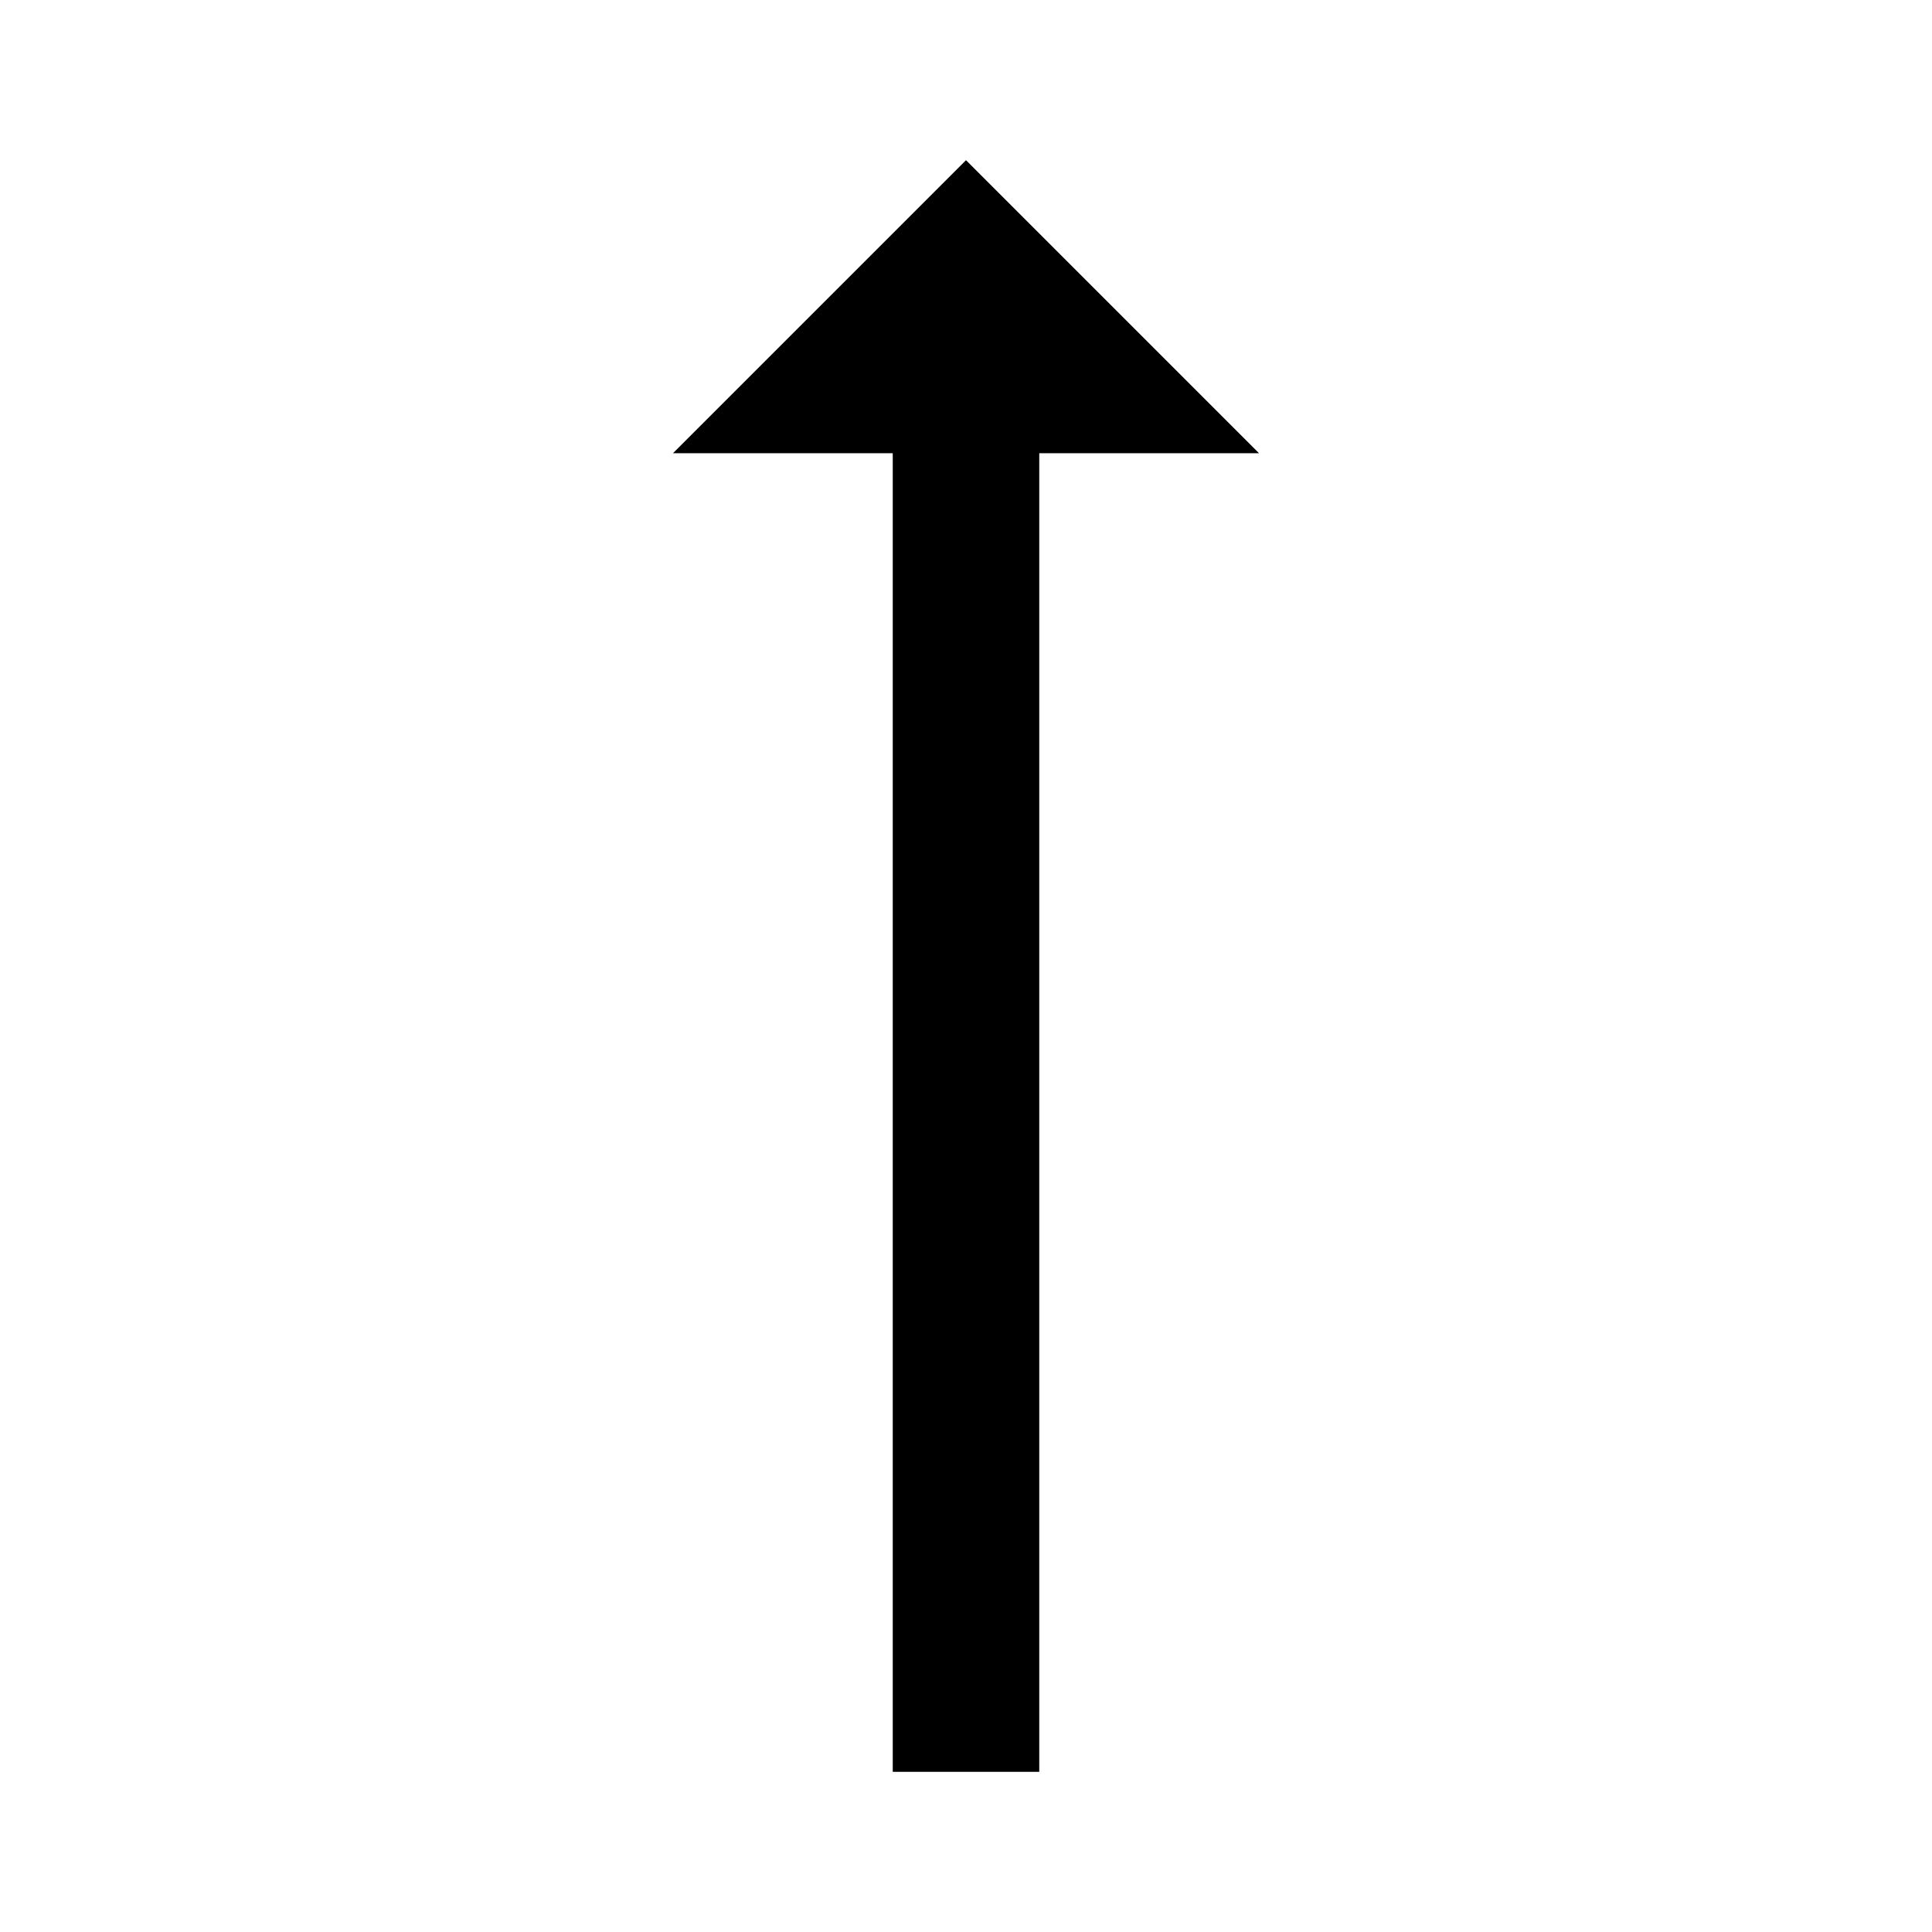
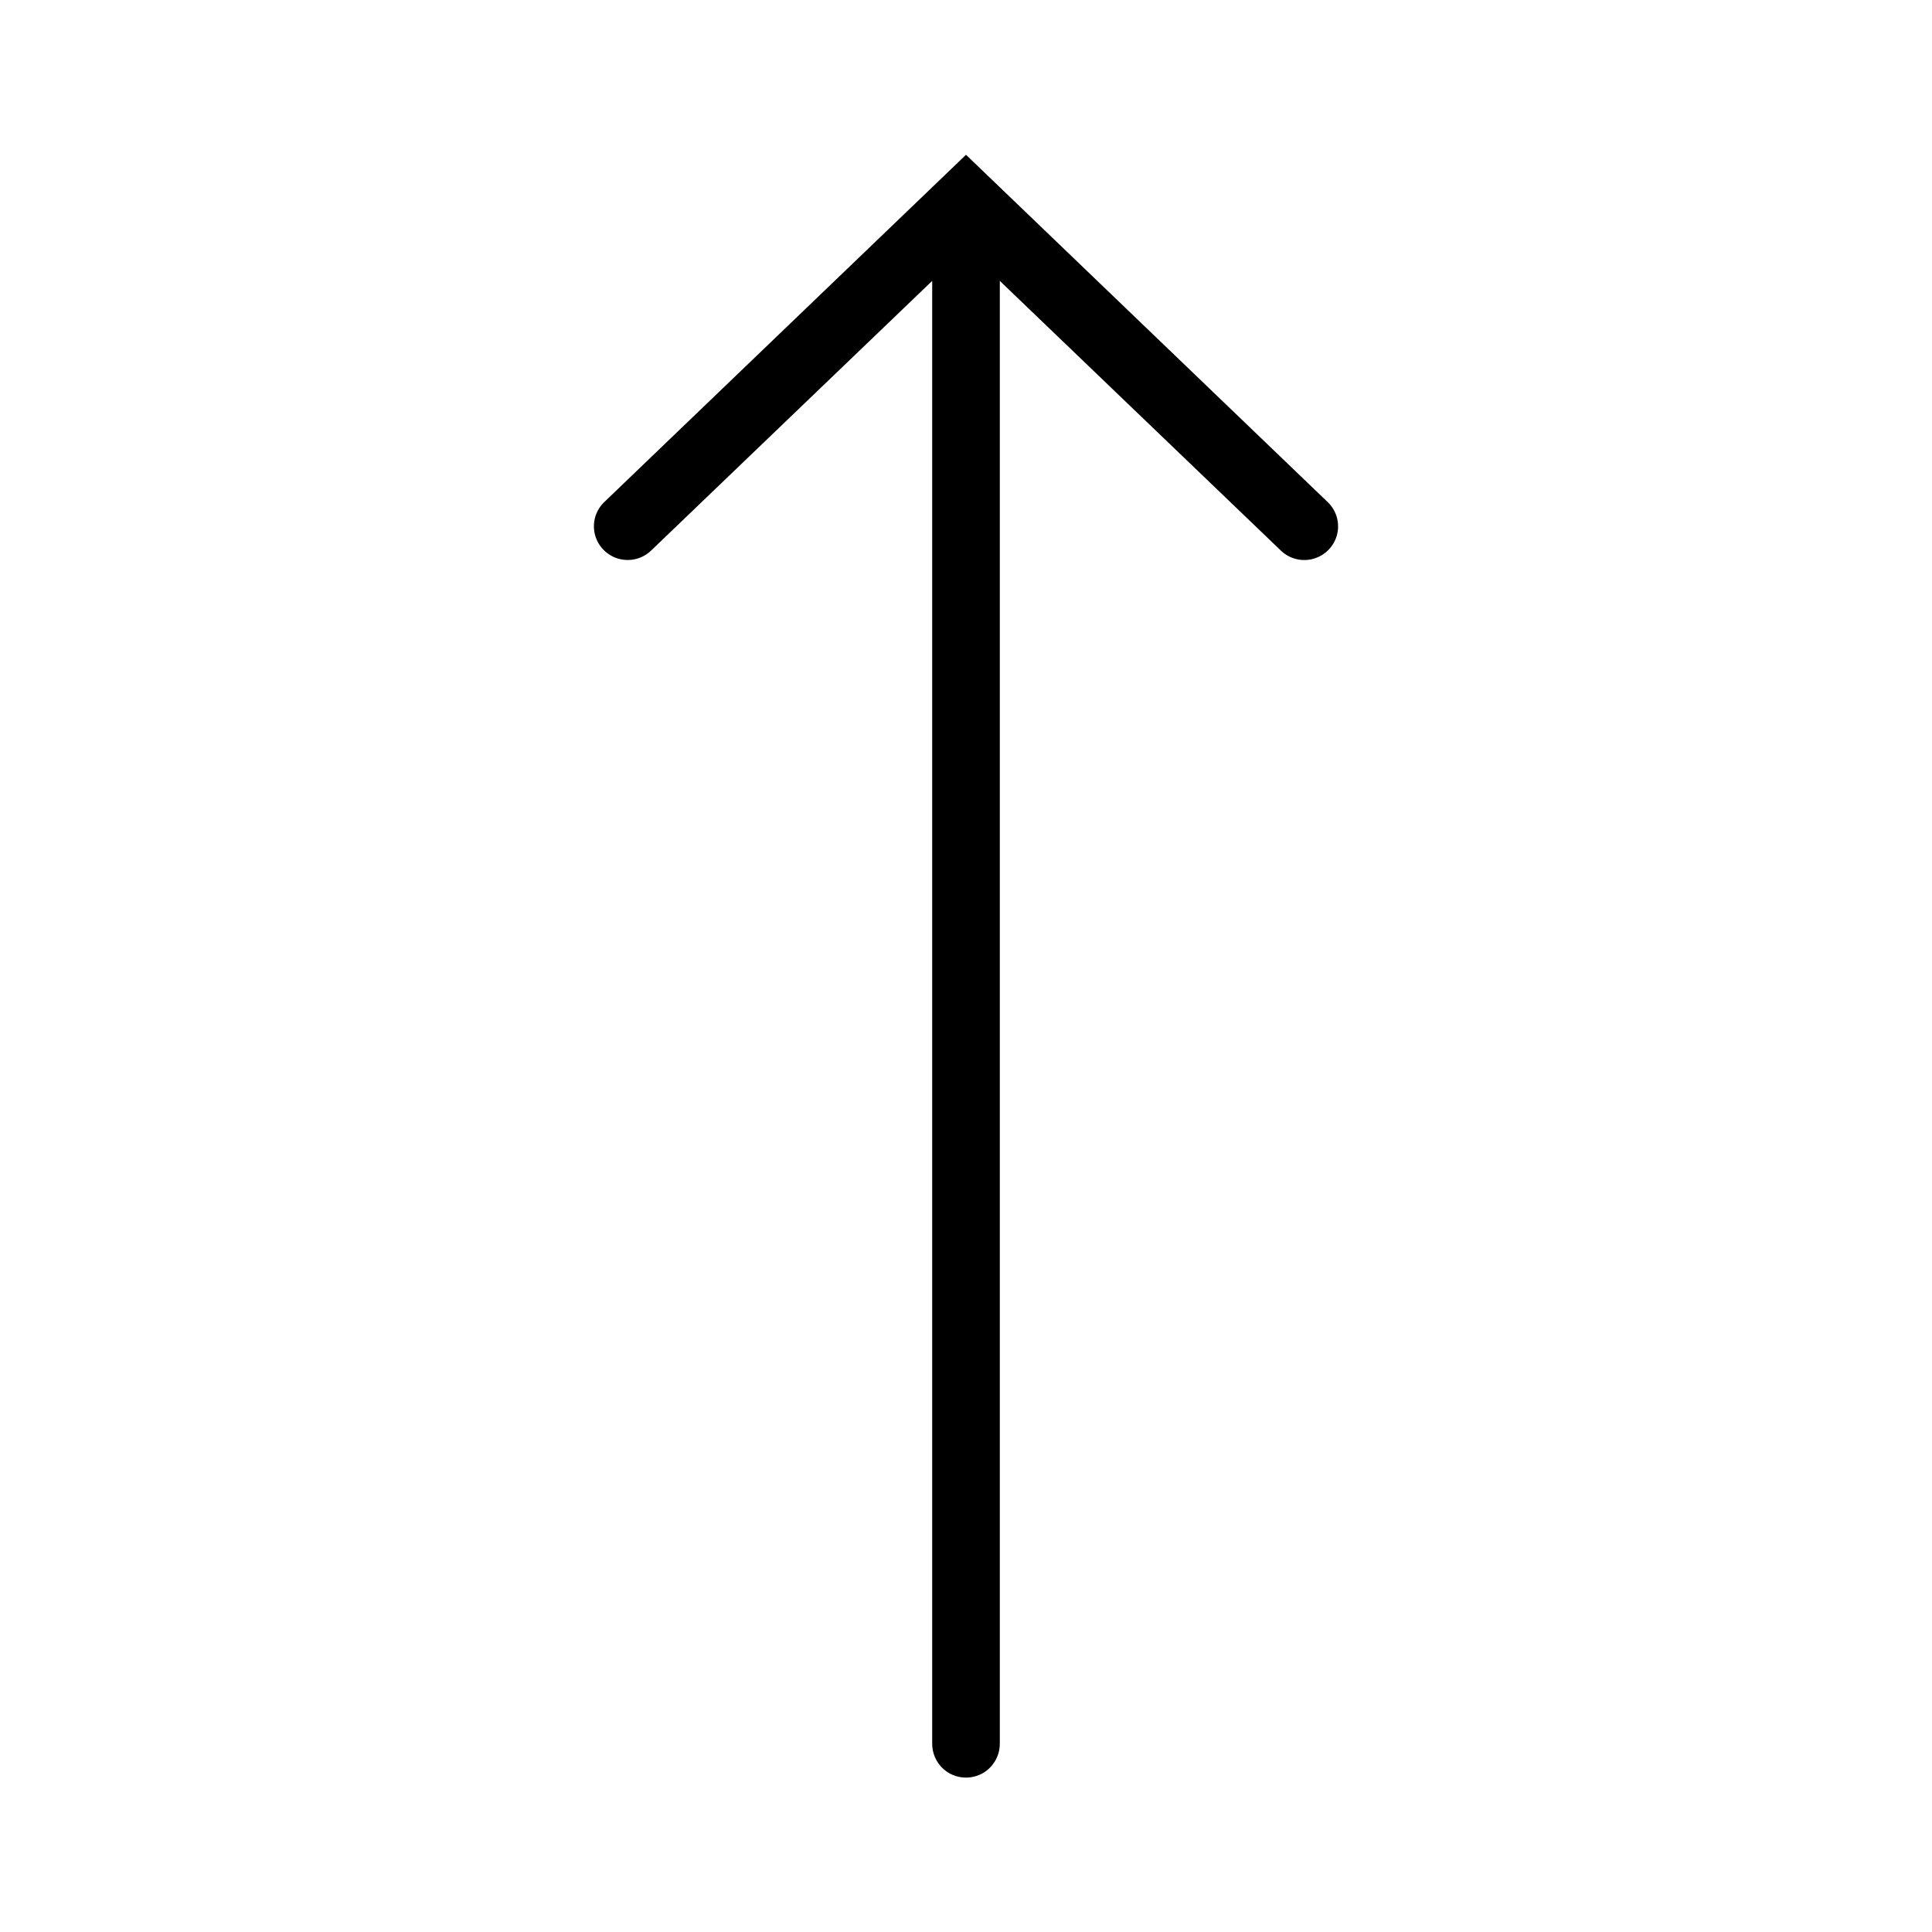
- <svg xmlns="http://www.w3.org/2000/svg" id="Up_Arrow_24" width="24" height="24" viewBox="0 0 24 24">
-   <rect width="24" height="24" stroke="none" fill="#000000" opacity="0" />
-   <g transform="matrix(0.91 0 0 0.91 12 12)">
-     <path style="stroke: none; stroke-width: 1; stroke-dasharray: none; stroke-linecap: butt; stroke-dashoffset: 0; stroke-linejoin: miter; stroke-miterlimit: 4; fill: rgb(0,0,0); fill-rule: nonzero; opacity: 1;" transform=" translate(-12, -12)" d="M 12 1 L 8 5 L 11 5 L 11 23 L 13 23 L 13 5 L 16 5 L 12 1 z" stroke-linecap="round" />
-   </g>
+ <svg xmlns="http://www.w3.org/2000/svg" width="24" height="24">
+   <path style="stroke:none;stroke-width:1;stroke-dasharray:none;stroke-linecap:butt;stroke-dashoffset:0;stroke-linejoin:miter;stroke-miterlimit:4;fill:#000;fill-rule:nonzero;opacity:1" transform="matrix(.42 0 0 .42 1.5 1.496)" d="M25 1.016 14.309 11.28a.993.993 0 0 0-.286.961 1 1 0 0 0 1.668.477L24 4.746V48c-.004.36.184.695.496.879.313.18.695.18 1.008 0 .312-.184.5-.52.496-.879V4.746l8.309 7.973a1 1 0 0 0 1.668-.477.993.993 0 0 0-.286-.96Z" />
</svg>
